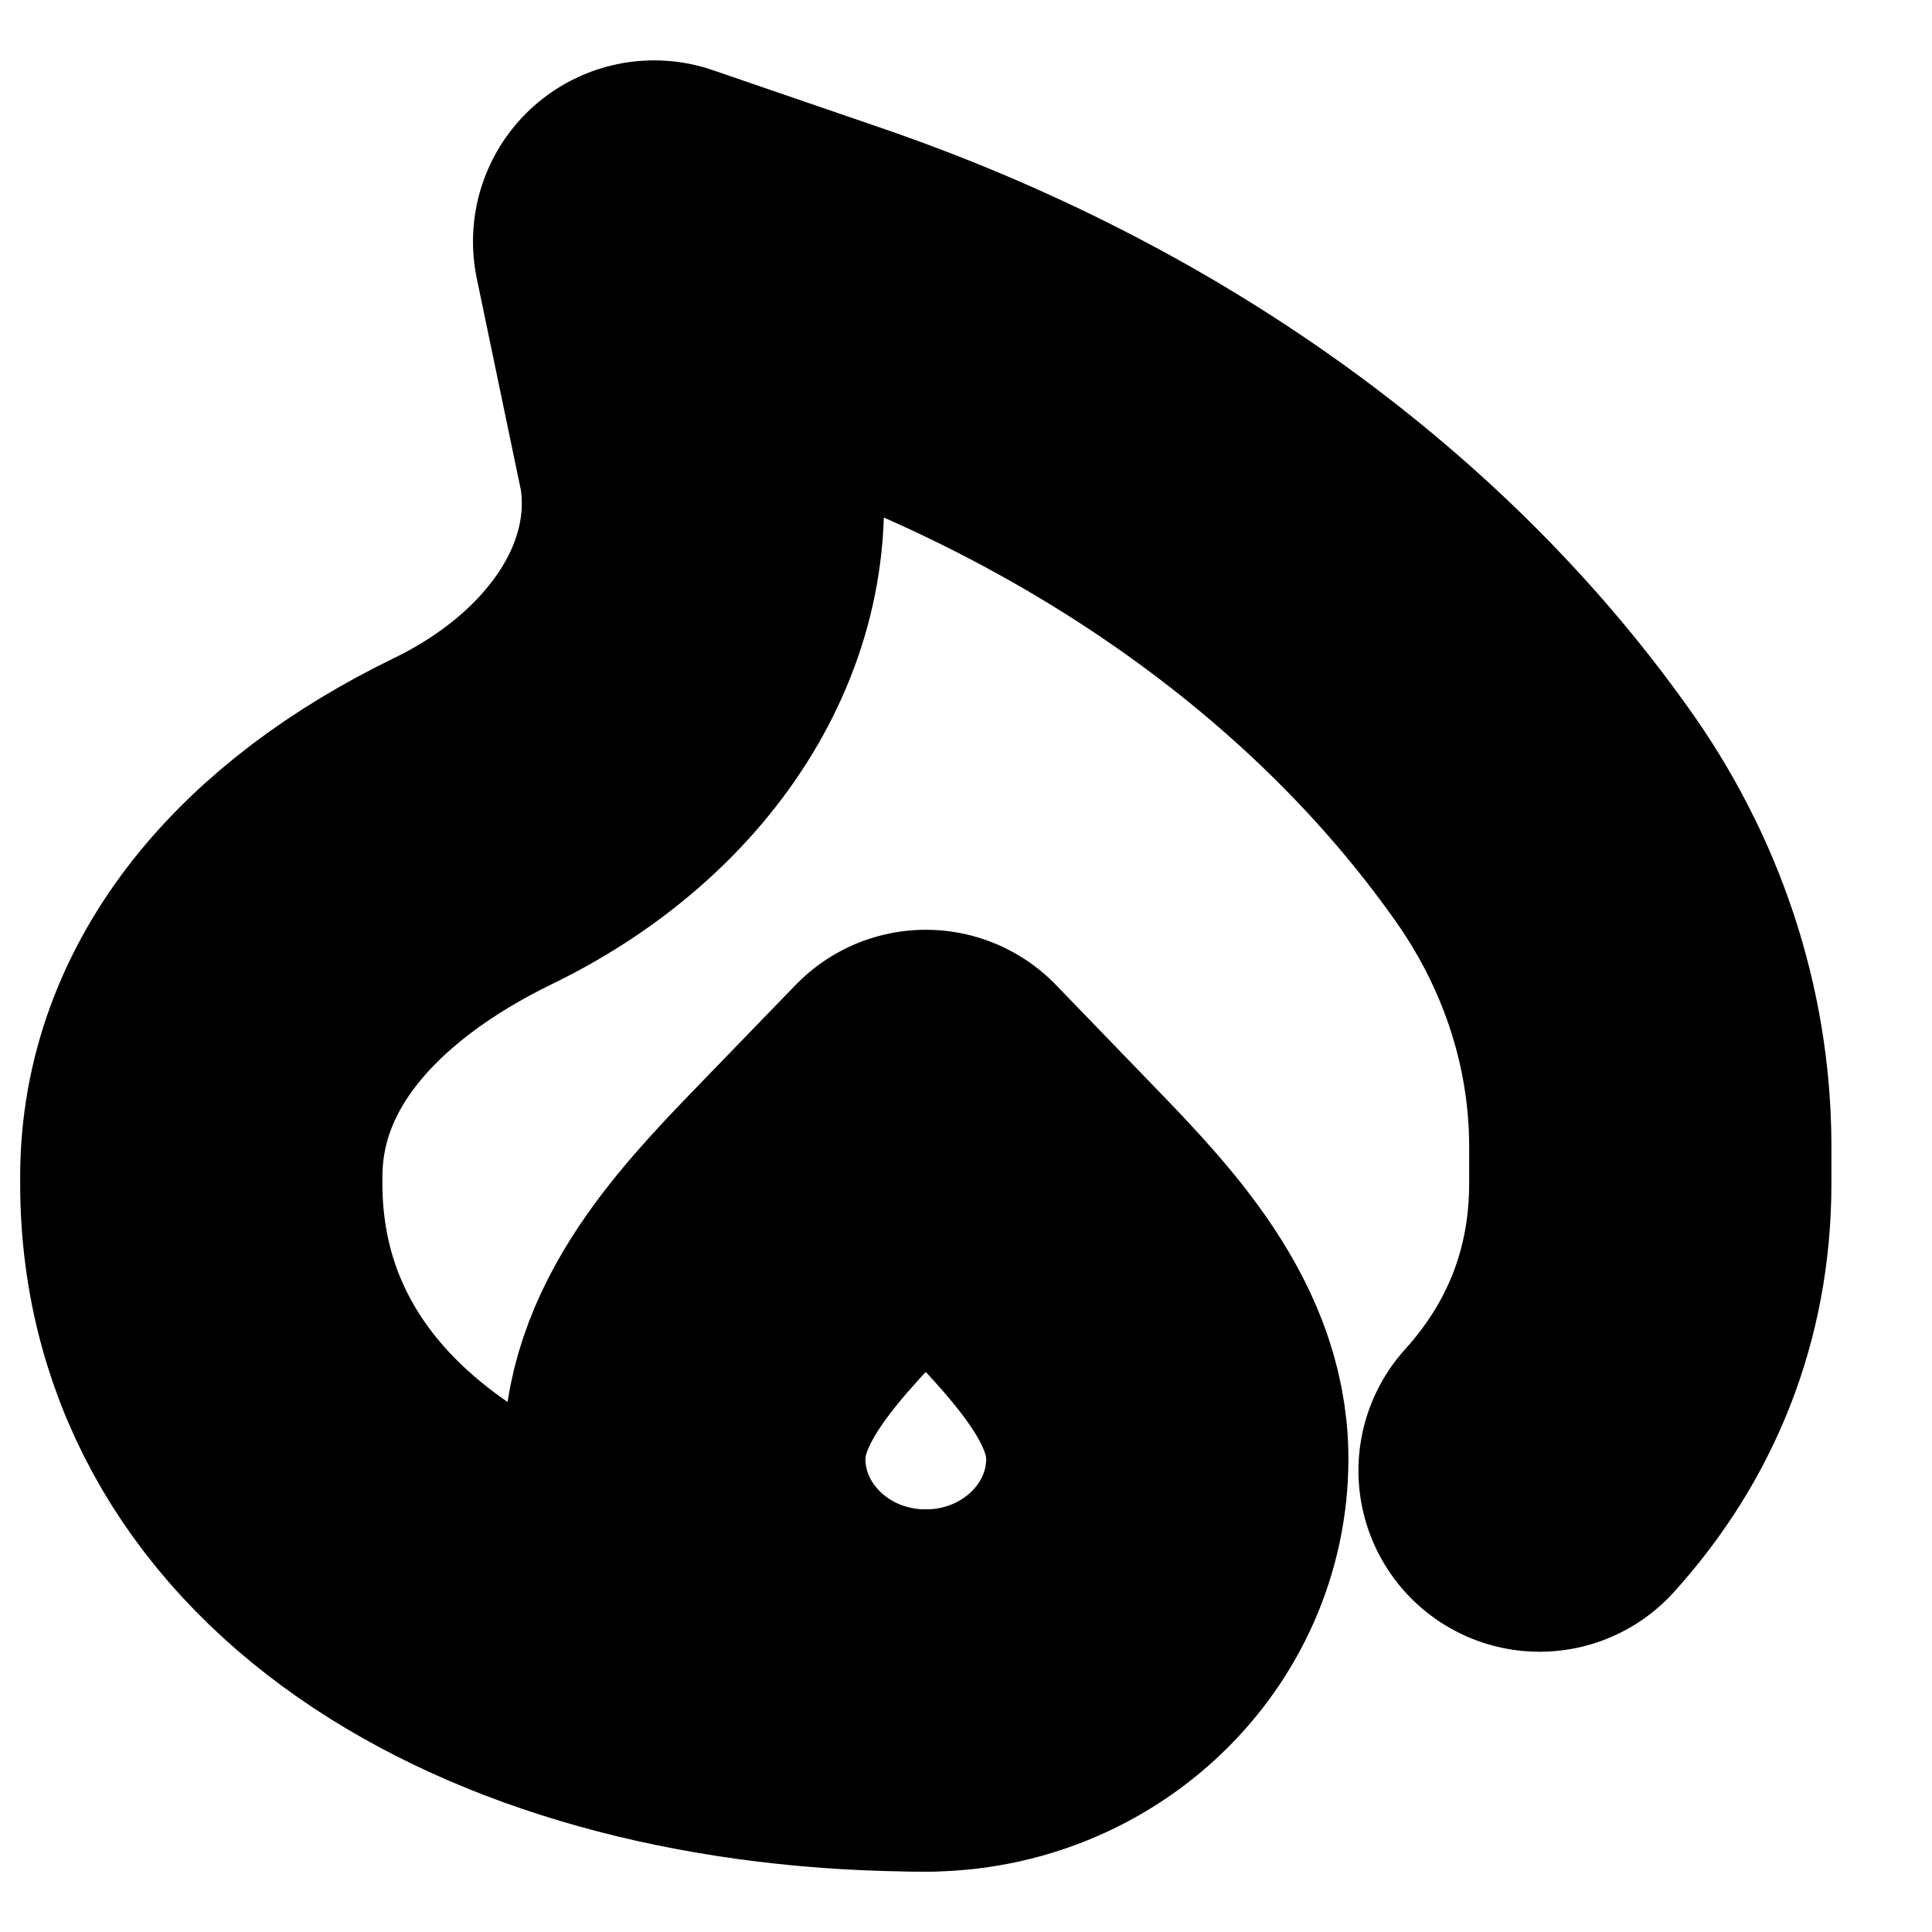
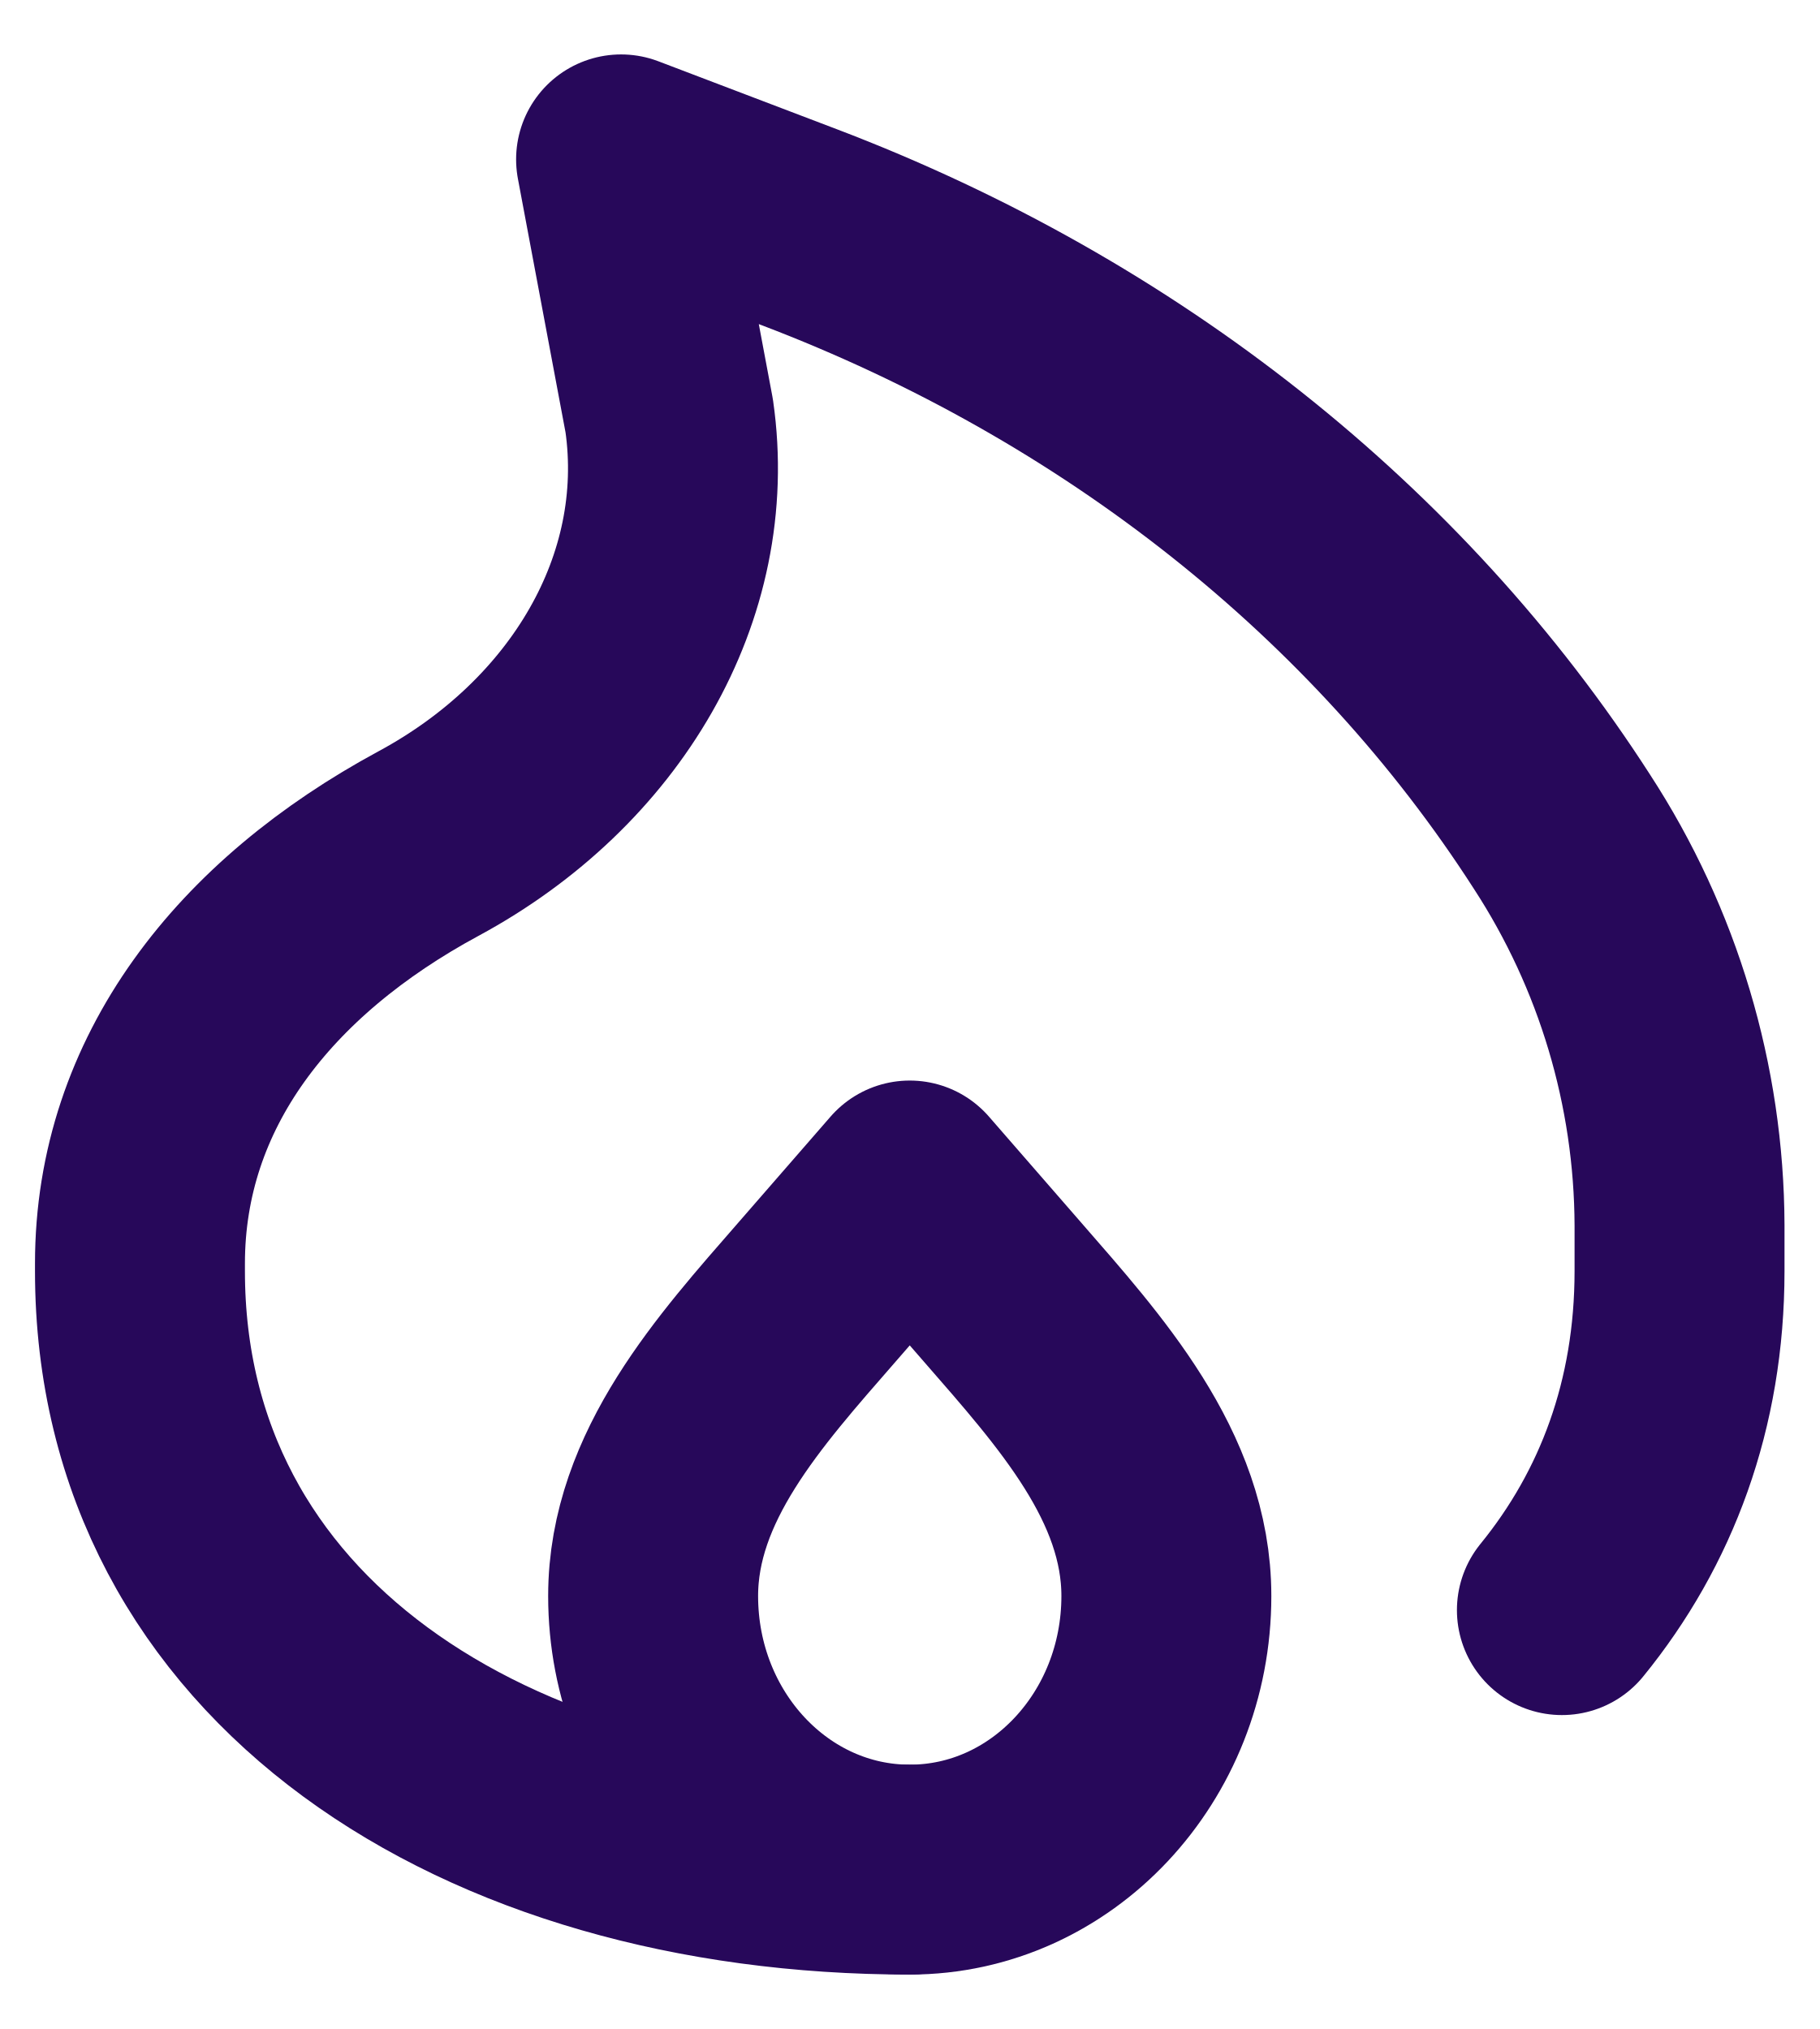
- <svg xmlns="http://www.w3.org/2000/svg" width="16" height="16" viewBox="0 0 16 16" fill="none">
-   <path d="M7.667 14C4.353 14 1.667 12.451 1.667 9.8V9.747C1.667 8.477 2.559 7.46 3.917 6.8C5.216 6.169 5.984 5.006 5.792 3.8L5.417 2L6.807 2.477C9.312 3.335 11.398 4.824 12.75 6.717C13.344 7.539 13.663 8.498 13.667 9.479V9.8C13.667 10.737 13.331 11.537 12.75 12.179" stroke="black" stroke-width="3" stroke-linecap="round" stroke-linejoin="round" />
-   <path d="M7.667 14C6.562 14 5.667 13.14 5.667 12.08C5.667 11.24 6.344 10.568 6.94 9.951L7.667 9.2L8.393 9.951C8.989 10.568 9.667 11.24 9.667 12.08C9.667 13.14 8.771 14 7.667 14Z" stroke="black" stroke-width="3" stroke-linecap="round" stroke-linejoin="round" />
+ <svg xmlns="http://www.w3.org/2000/svg" width="26" height="29" viewBox="0 0 26 29" fill="none">
+   <path d="M13 26.722C6.926 26.722 2 23.566 2 18.167V18.059C2 15.47 3.635 13.4 6.125 12.056C8.507 10.77 9.915 8.401 9.563 5.944L8.875 2.278L11.425 3.249C16.016 4.997 19.841 8.031 22.319 11.886C23.409 13.56 23.993 15.514 24 17.512V18.167C24 20.076 23.384 21.705 22.319 23.013" stroke="#27085A" stroke-width="3" stroke-linecap="round" stroke-linejoin="round" />
+   <path d="M13 26.722C10.975 26.722 9.333 24.971 9.333 22.811C9.333 21.1 10.575 19.73 11.668 18.475L13 16.944L14.332 18.475C15.425 19.731 16.667 21.1 16.667 22.811C16.667 24.971 15.025 26.722 13 26.722Z" stroke="#27085A" stroke-width="3" stroke-linecap="round" stroke-linejoin="round" />
</svg>
